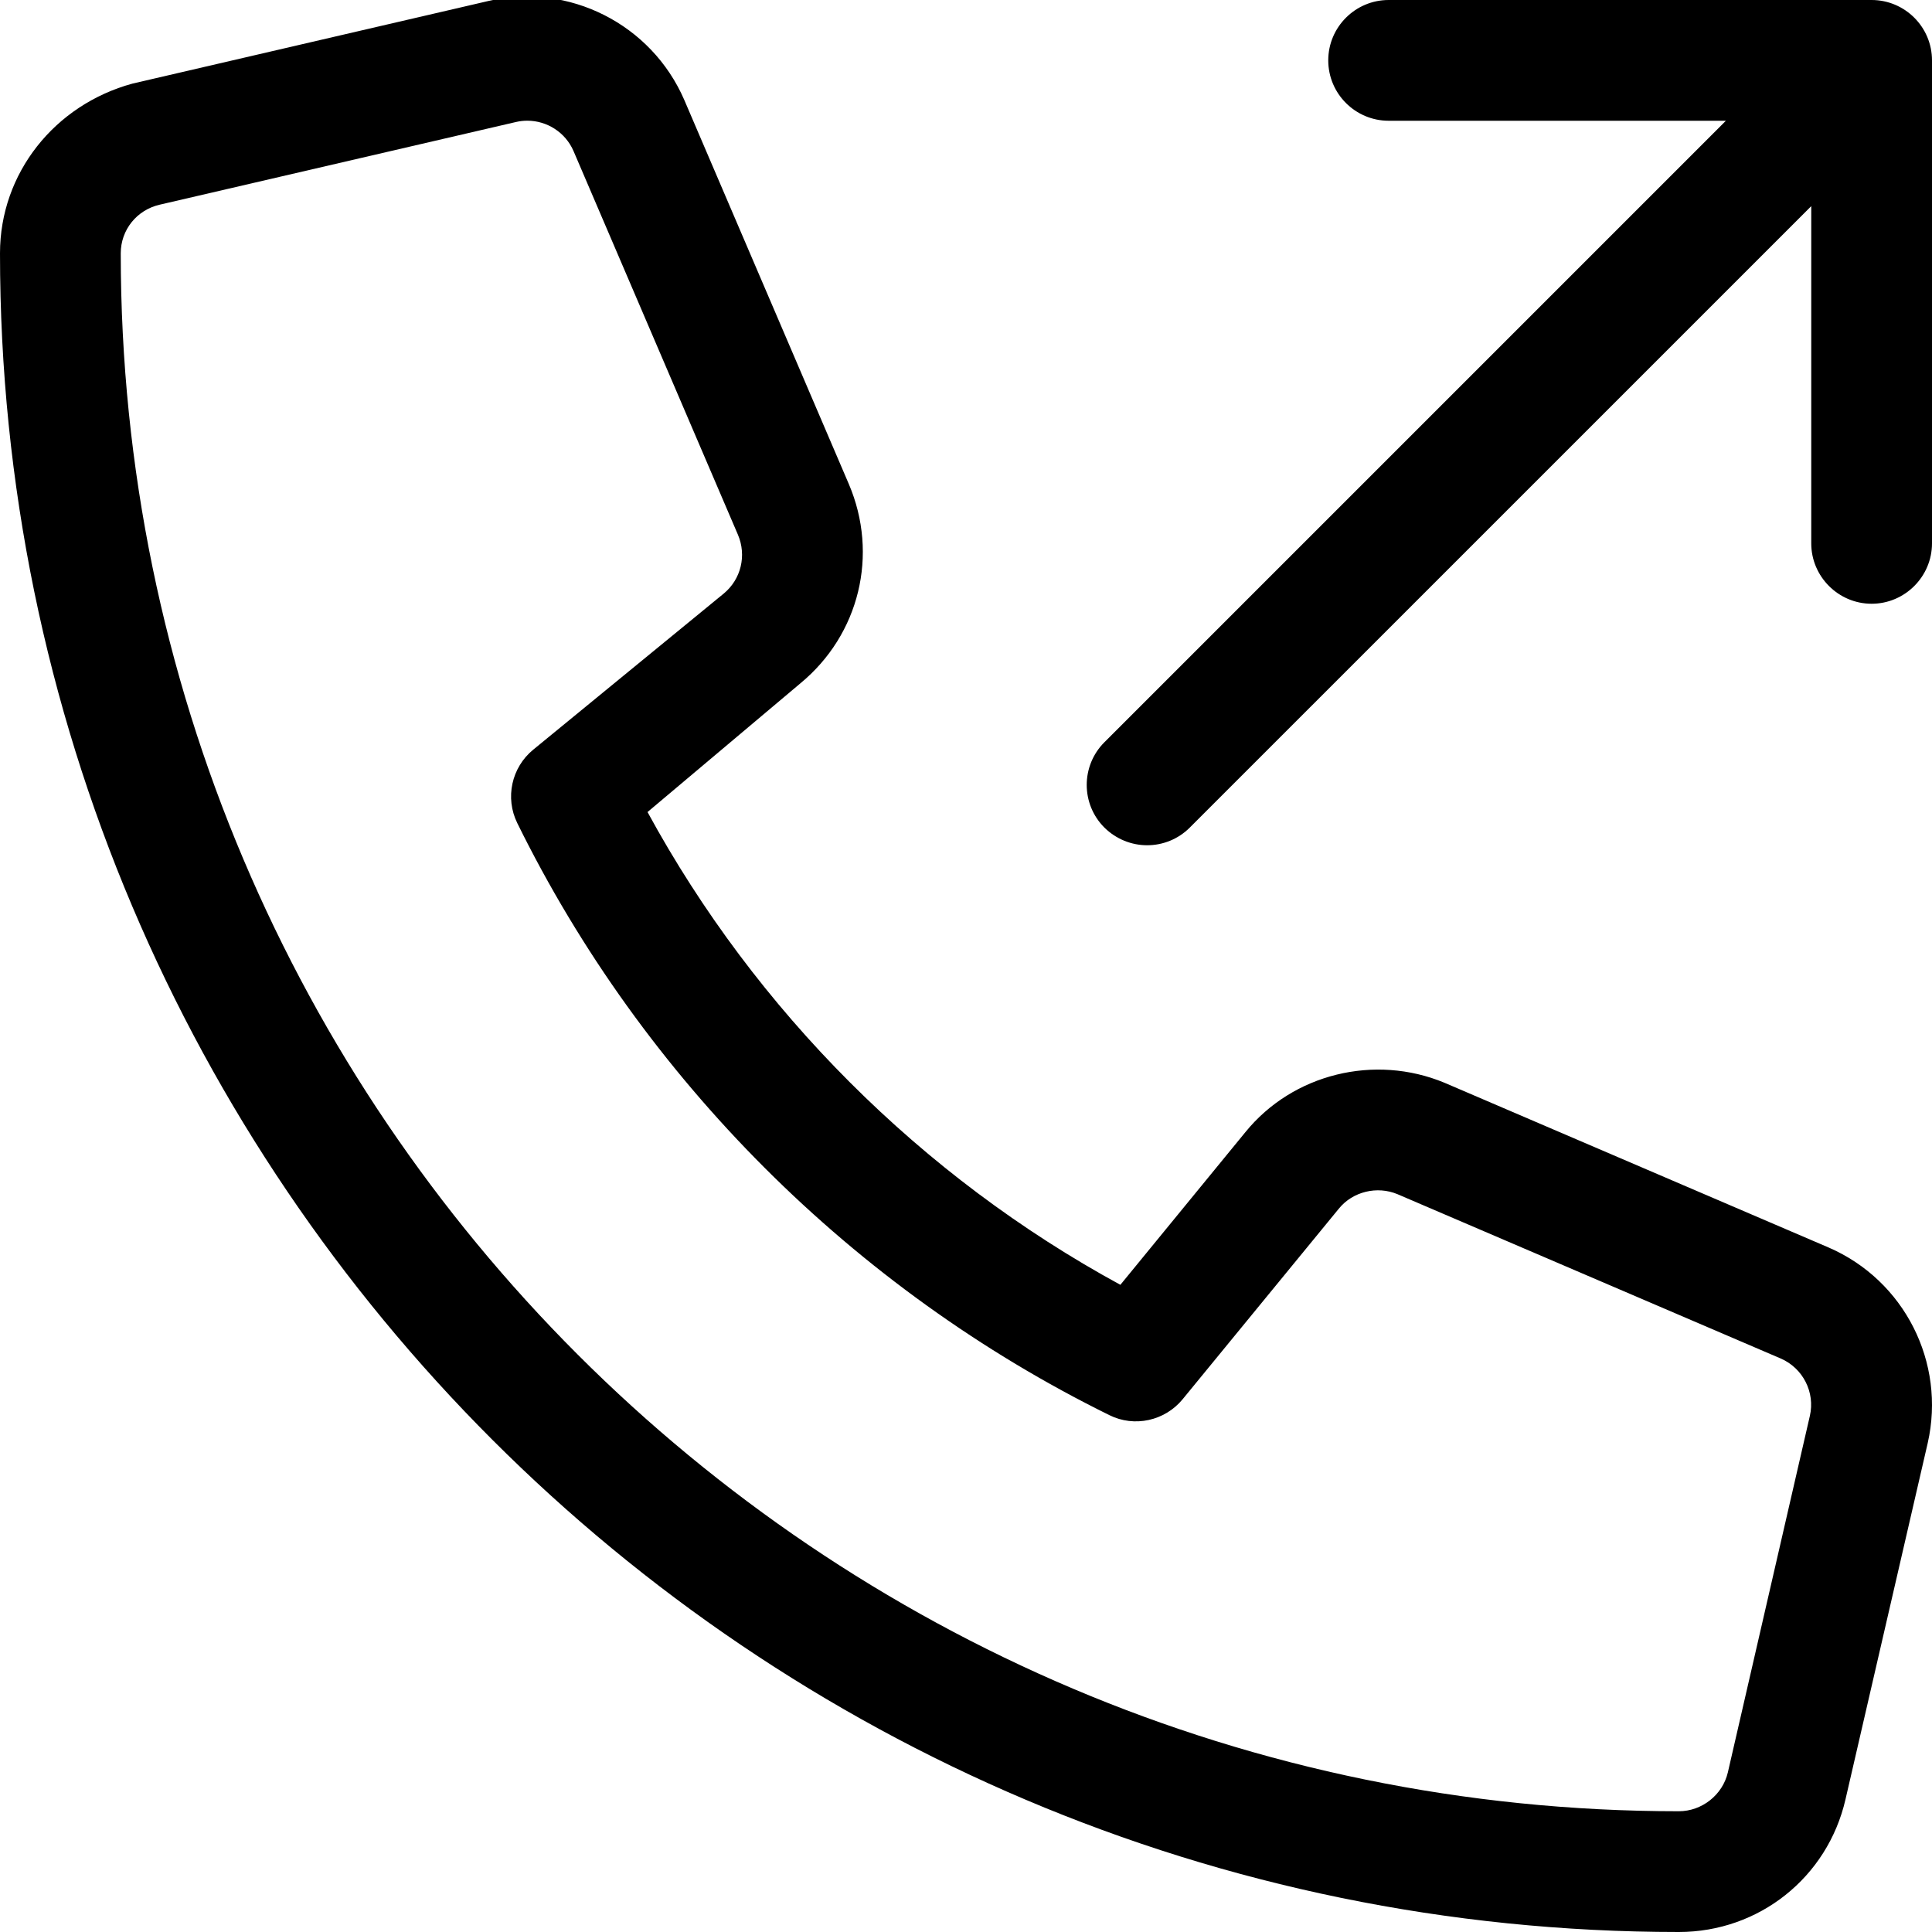
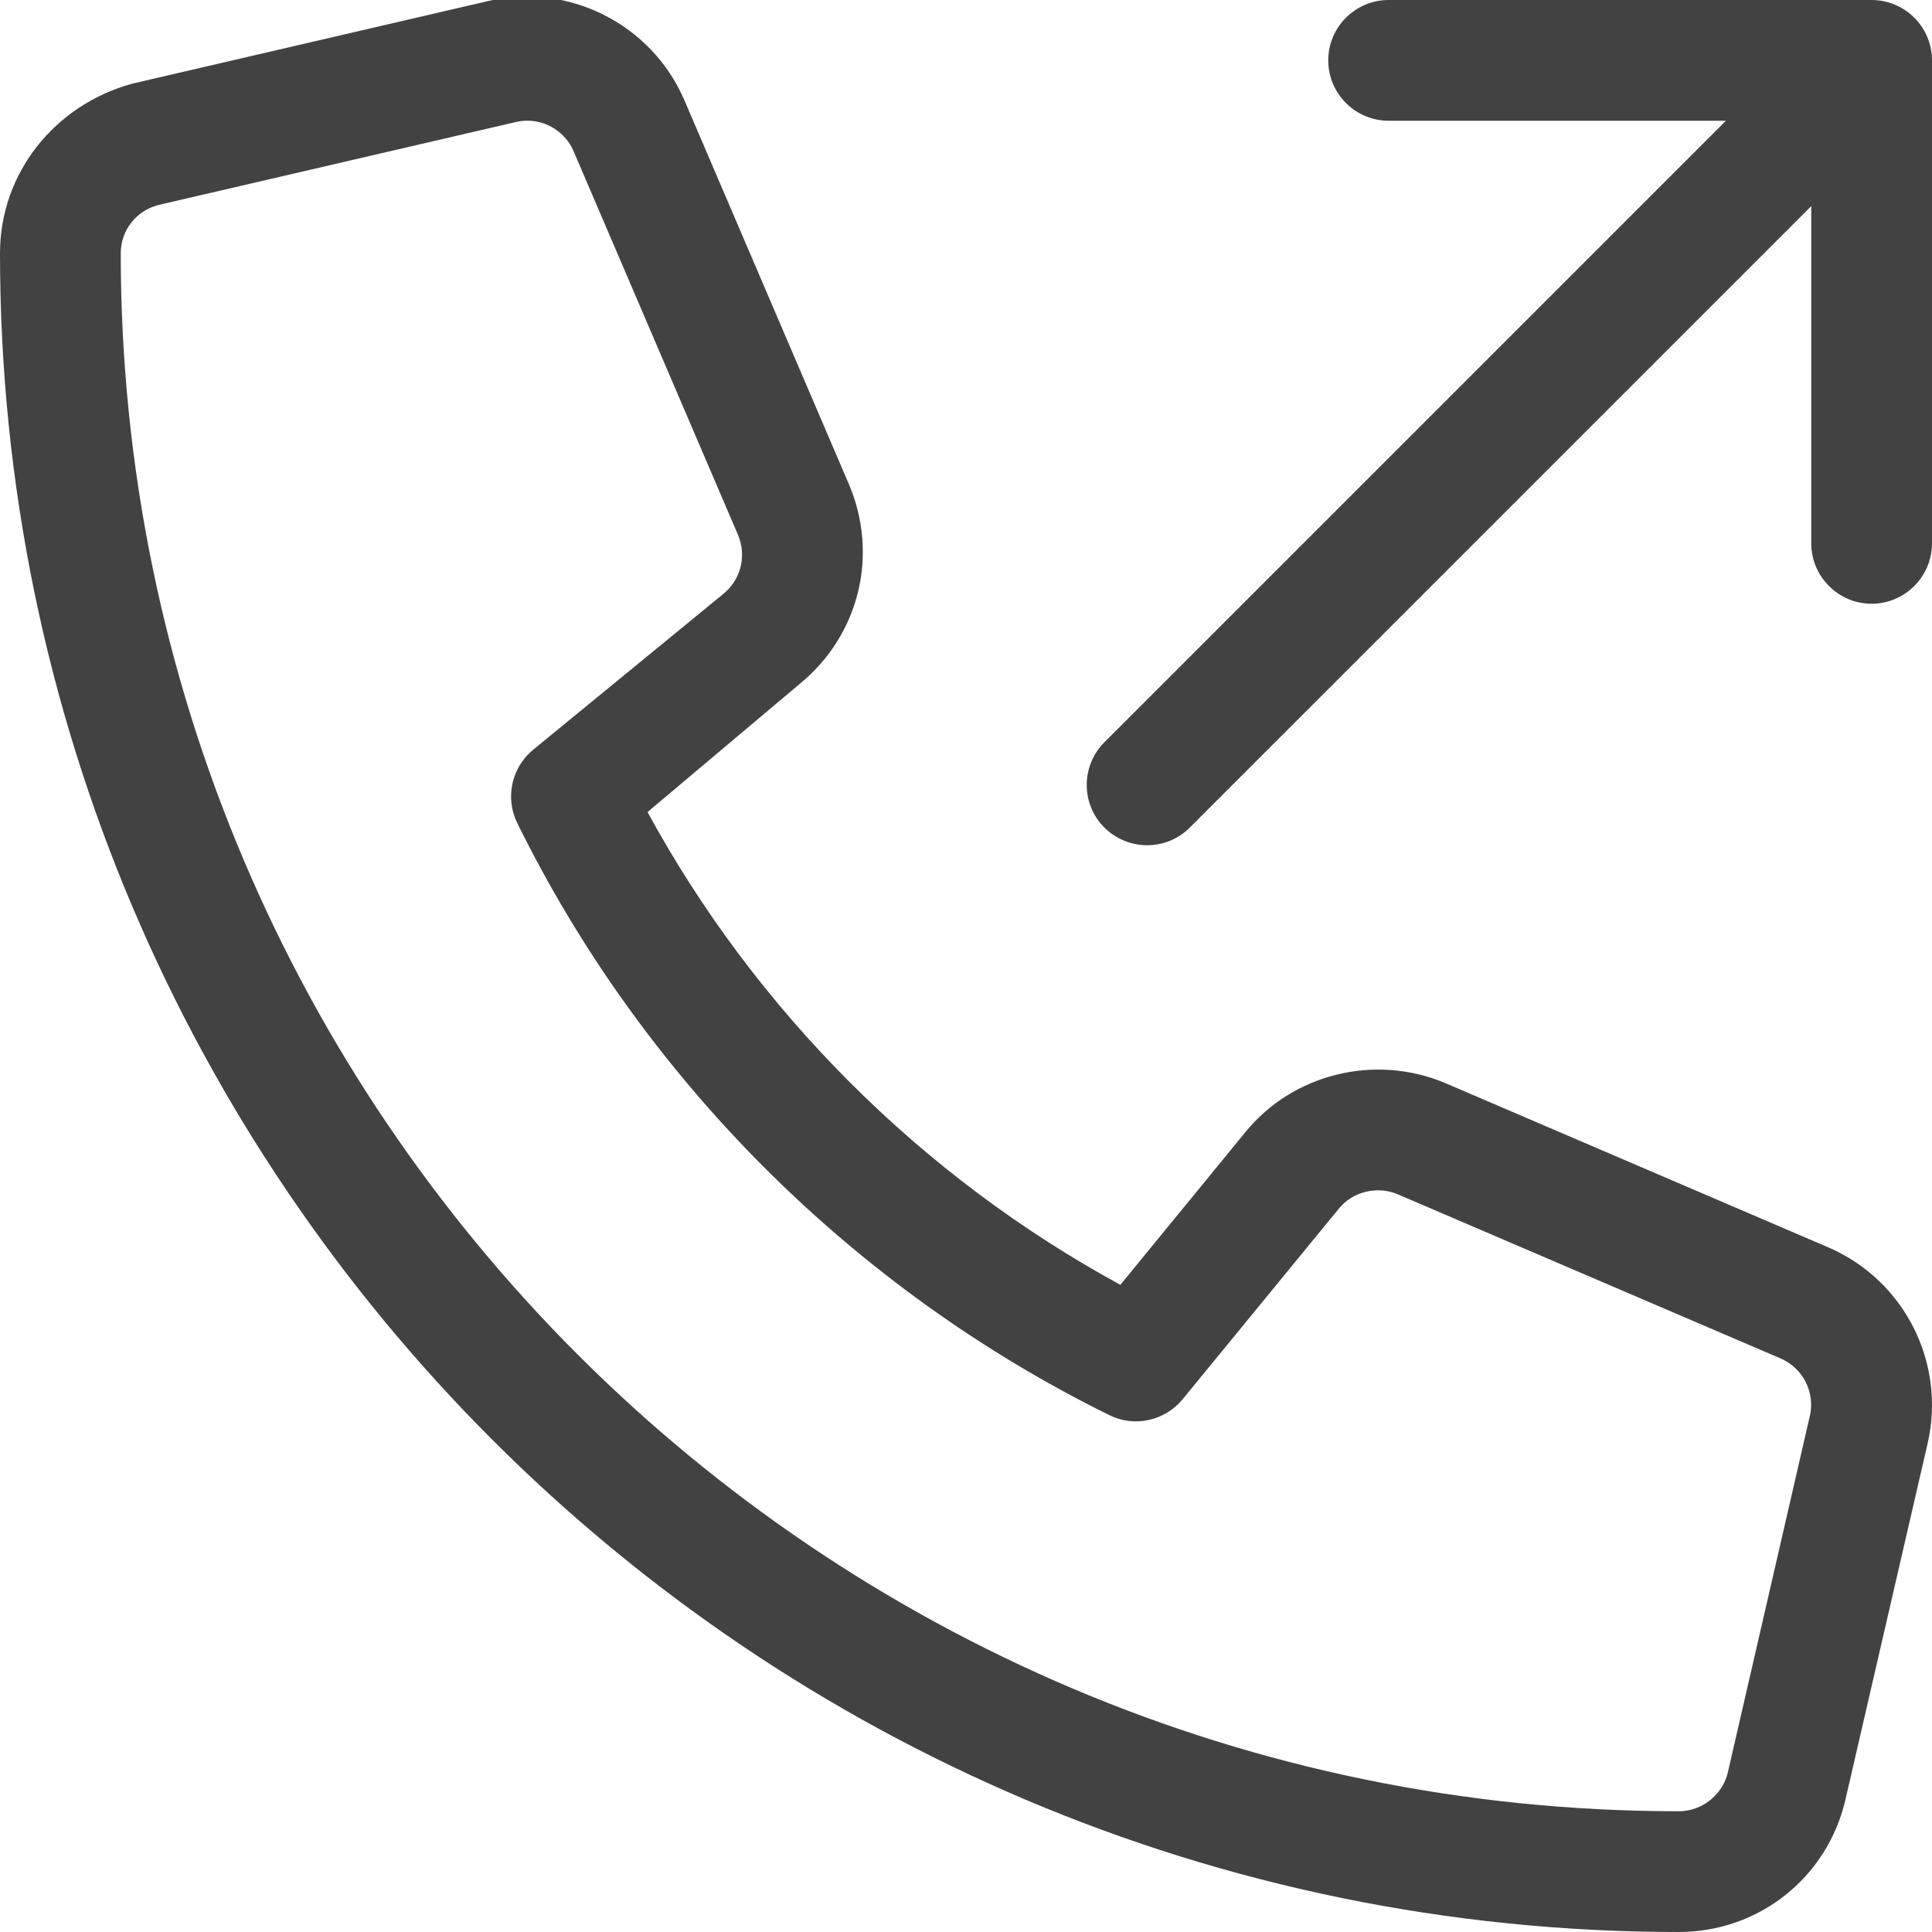
<svg xmlns="http://www.w3.org/2000/svg" viewBox="0 0 512 512">
-   <path d="M484.6 330.6C484.6 330.6 484.6 330.6 484.6 330.6l-101.8-43.66c-18.5-7.688-40.2-2.375-52.75 13.08l-33.14 40.47C244.2 311.8 200.3 267.9 171.6 215.2L212.1 181.1c15.67-12.92 20.83-34.16 12.84-52.84l-43.61-101.8c-8.719-20.09-30.61-31.11-51.81-26.22l-94.39 21.91C14.47 27.78 0 45.9 0 67.12C0 312.4 199.6 512 444.9 512c21.24 0 39.41-14.44 44.17-35.13l21.8-94.47C515.7 361.1 504.7 339.3 484.6 330.6zM457.9 469.7C456.5 475.7 451 480 444.9 480C217.2 480 32 294.8 32 67.12c0-6.188 4.234-11.48 10.34-12.88l94.41-21.91c1-.234 2-.344 2.984-.344c5.234 0 10.11 3.094 12.25 8.031l43.58 101.7C197.9 147.2 196.4 153.5 191.8 157.3l-50.5 41.38c-5.75 4.719-7.5 12.77-4.219 19.44c33.38 67.81 89.11 123.5 156.9 156.9c6.641 3.312 14.73 1.531 19.44-4.219l41.39-50.5c3.703-4.562 10.16-6.062 15.5-3.844l101.6 43.56c5.906 2.562 9.156 8.969 7.719 15.22L457.9 469.7zM496 0h-128C359.2 0 352 7.156 352 16S359.2 32 368 32h89.38l-164.7 164.7c-6.25 6.25-6.25 16.38 0 22.62C295.8 222.4 299.9 224 304 224s8.188-1.562 11.31-4.688L480 54.63V144C480 152.8 487.2 160 496 160S512 152.8 512 144v-128C512 7.156 504.8 0 496 0z" />
+   <path d="M484.6 330.6C484.6 330.6 484.6 330.6 484.6 330.6l-101.8-43.66c-18.5-7.688-40.2-2.375-52.75 13.08l-33.14 40.47C244.2 311.8 200.3 267.9 171.6 215.2L212.1 181.1c15.67-12.92 20.83-34.16 12.84-52.84l-43.61-101.8c-8.719-20.09-30.61-31.11-51.81-26.22l-94.39 21.91C14.47 27.78 0 45.9 0 67.12C0 312.4 199.6 512 444.9 512c21.24 0 39.41-14.44 44.17-35.13l21.8-94.47C515.7 361.1 504.7 339.3 484.6 330.6zM457.9 469.7C456.5 475.7 451 480 444.9 480C217.2 480 32 294.8 32 67.12c0-6.188 4.234-11.48 10.34-12.88l94.41-21.91c1-.234 2-.344 2.984-.344c5.234 0 10.11 3.094 12.25 8.031l43.58 101.7C197.9 147.2 196.4 153.5 191.8 157.3l-50.5 41.38c-5.75 4.719-7.5 12.77-4.219 19.44c33.38 67.81 89.11 123.5 156.9 156.9c6.641 3.312 14.73 1.531 19.44-4.219l41.39-50.5c3.703-4.562 10.16-6.062 15.5-3.844l101.6 43.56c5.906 2.562 9.156 8.969 7.719 15.22L457.9 469.7zM496 0h-128C359.2 0 352 7.156 352 16S359.2 32 368 32h89.38l-164.7 164.7c-6.25 6.25-6.25 16.38 0 22.62C295.8 222.4 299.9 224 304 224s8.188-1.562 11.31-4.688L480 54.63V144C480 152.8 487.2 160 496 160S512 152.8 512 144v-128C512 7.156 504.8 0 496 0z" fill="#424242" />
</svg>
